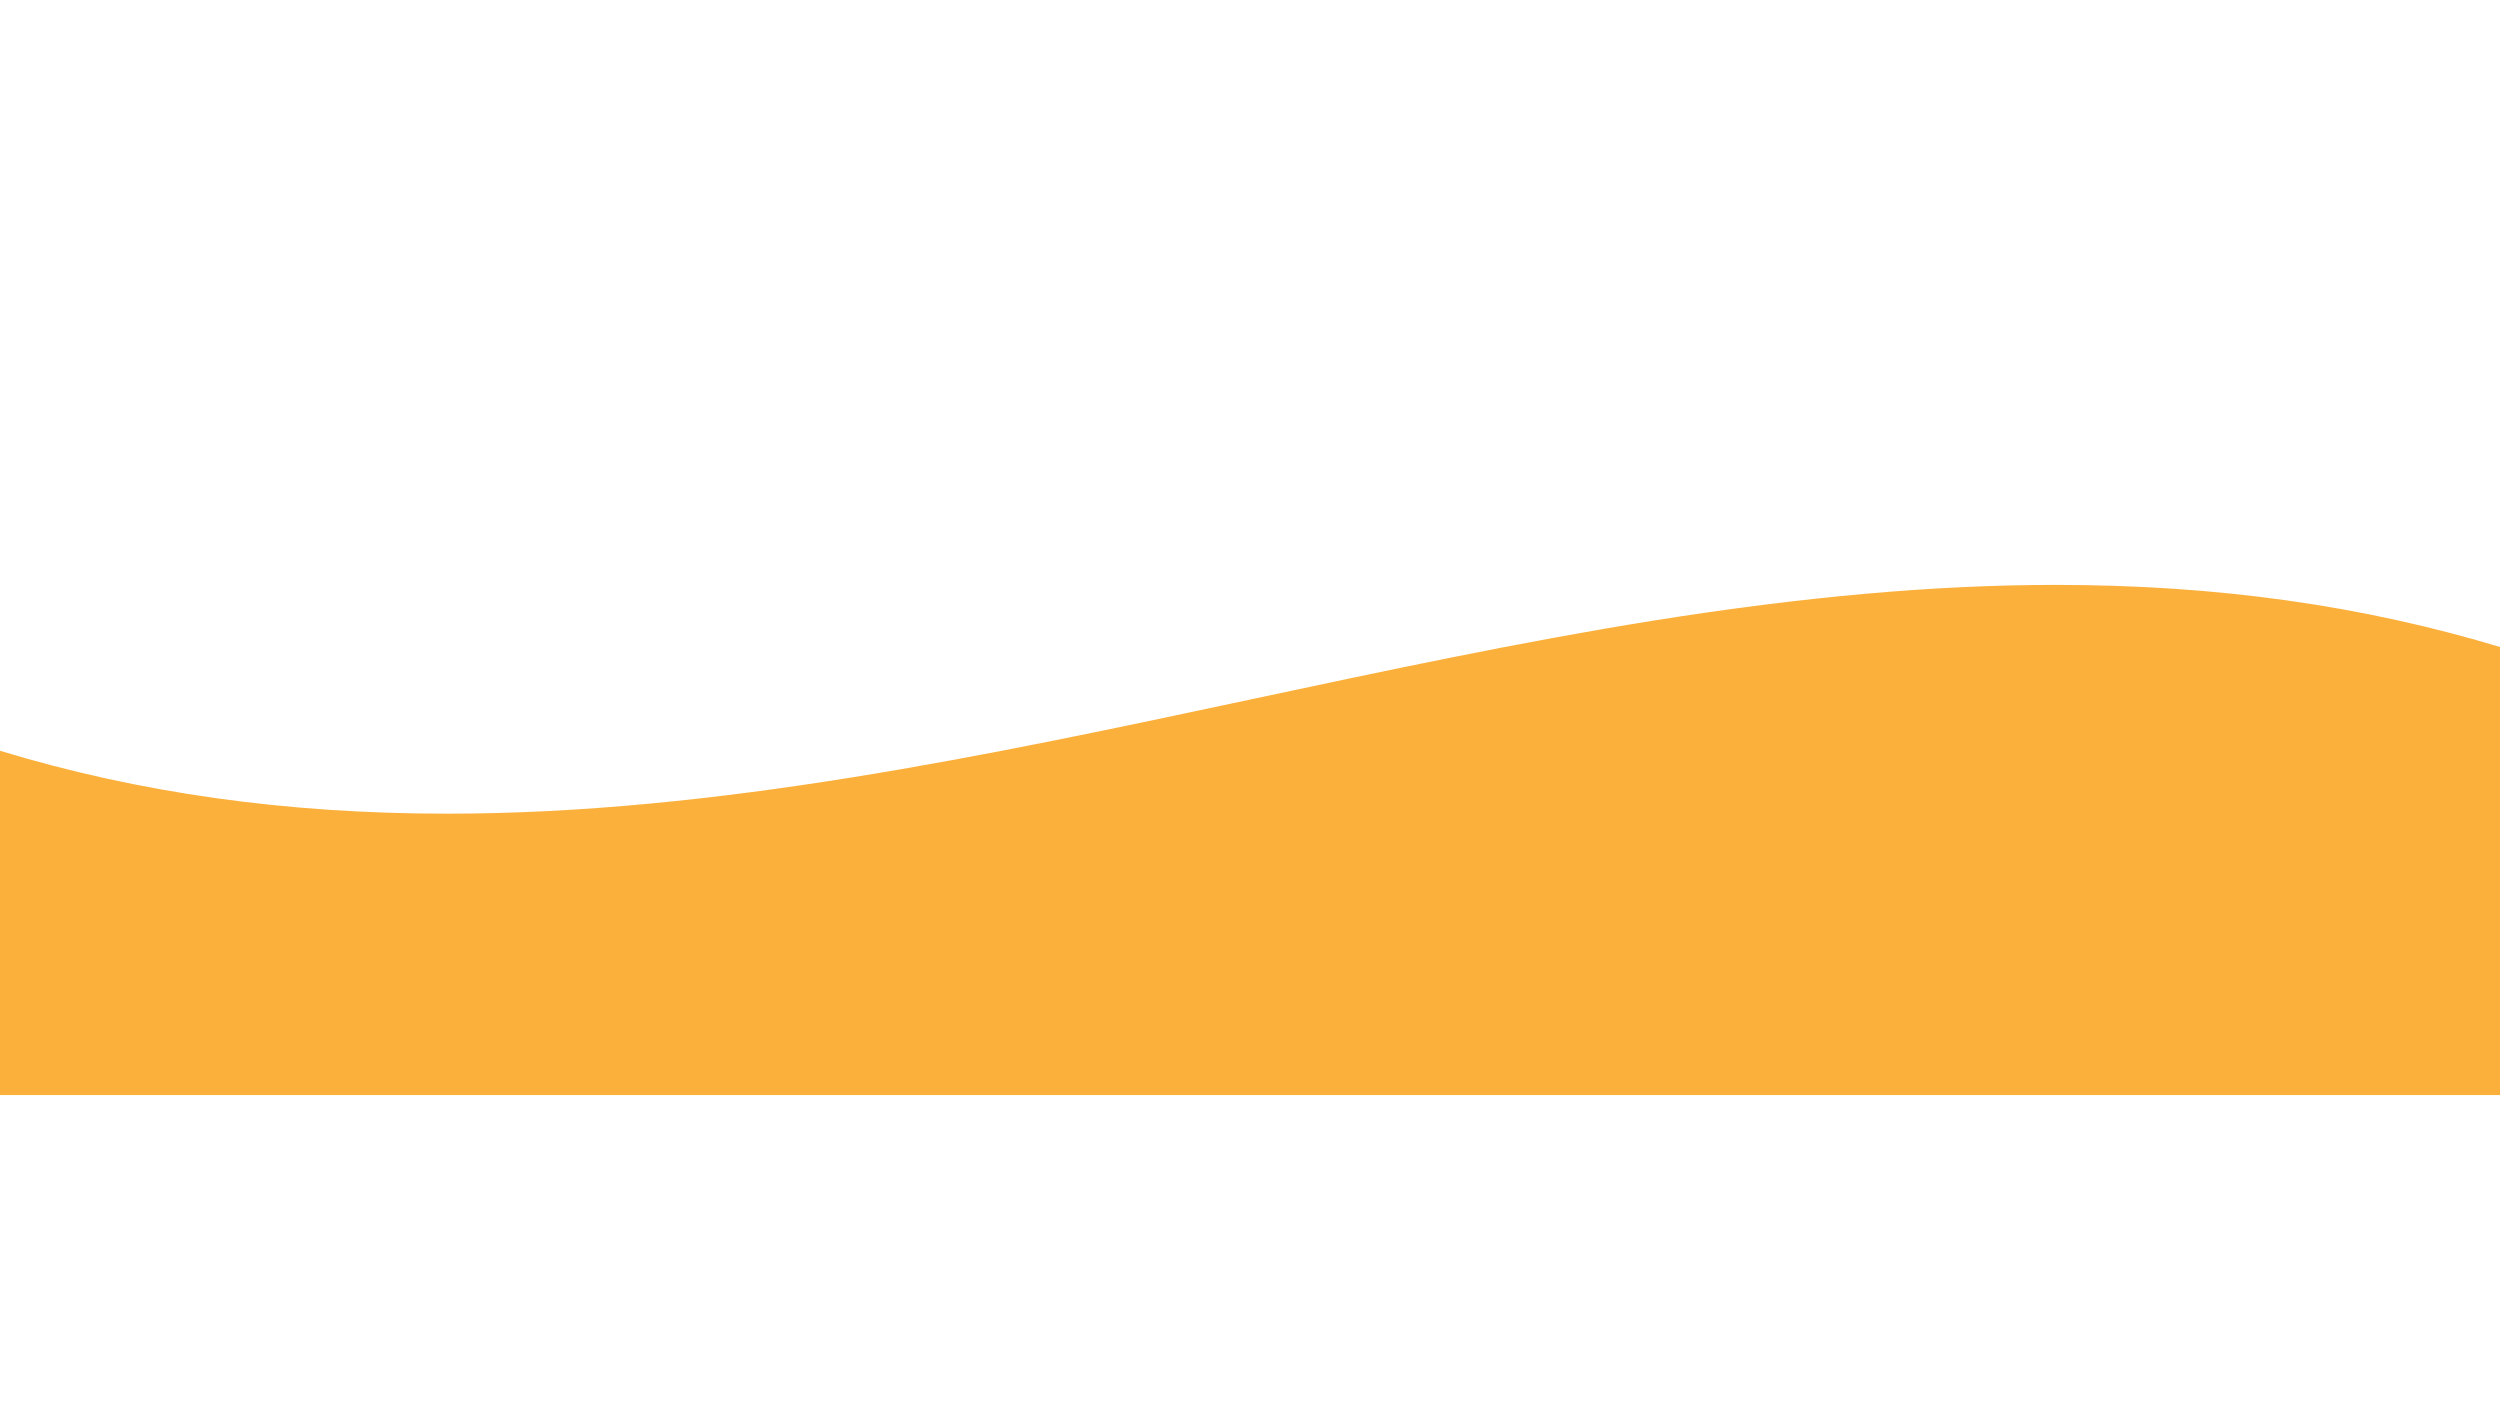
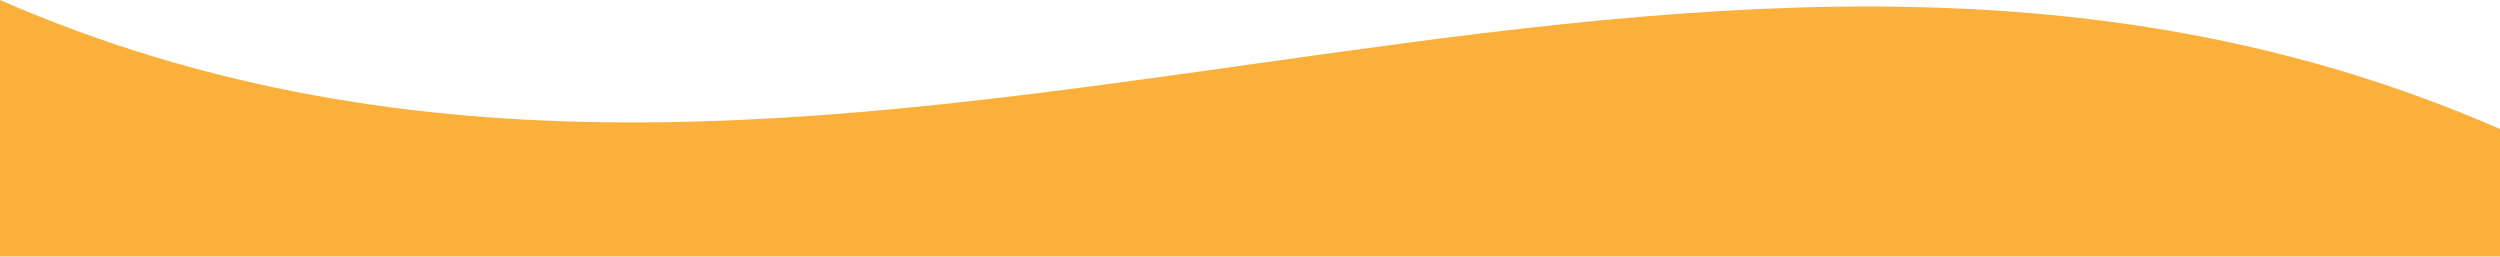
- <svg xmlns="http://www.w3.org/2000/svg" version="1.1" id="Layer_1" x="0px" y="0px" viewBox="0 0 1920 1080" style="enable-background:new 0 0 1920 1080;" xml:space="preserve">
+ <svg xmlns="http://www.w3.org/2000/svg" version="1.1" id="Layer_1" x="0px" y="0px" width="2000px" height="205.2px" viewBox="614 1957.2 2000 205.2" style="enable-background:new 614 1957.2 2000 205.2;" xml:space="preserve">
  <style type="text/css">
	.st0{fill:#FBB03B;}
</style>
-   <path class="st0" d="M0,576.6V841h1922V497.5c-107.1-32.5-219.4-48.3-343.3-48.3h0c-92.3,0-193.3,9-308.7,27.4  c-102.9,16.5-207.5,38.8-308.7,60.4c-202.5,43.2-411.9,87.9-617.9,87.9C219.5,624.9,107.2,609.1,0,576.6z" />
+   <path id="XMLID_2_" class="st0" d="M2614,2162.4l-2000,0c0,0,0-136.8,0-205.2c666.7,290.9,1333.3-187.8,2000,103.2  C2614,2085.5,2614,2162.4,2614,2162.4z" />
</svg>
